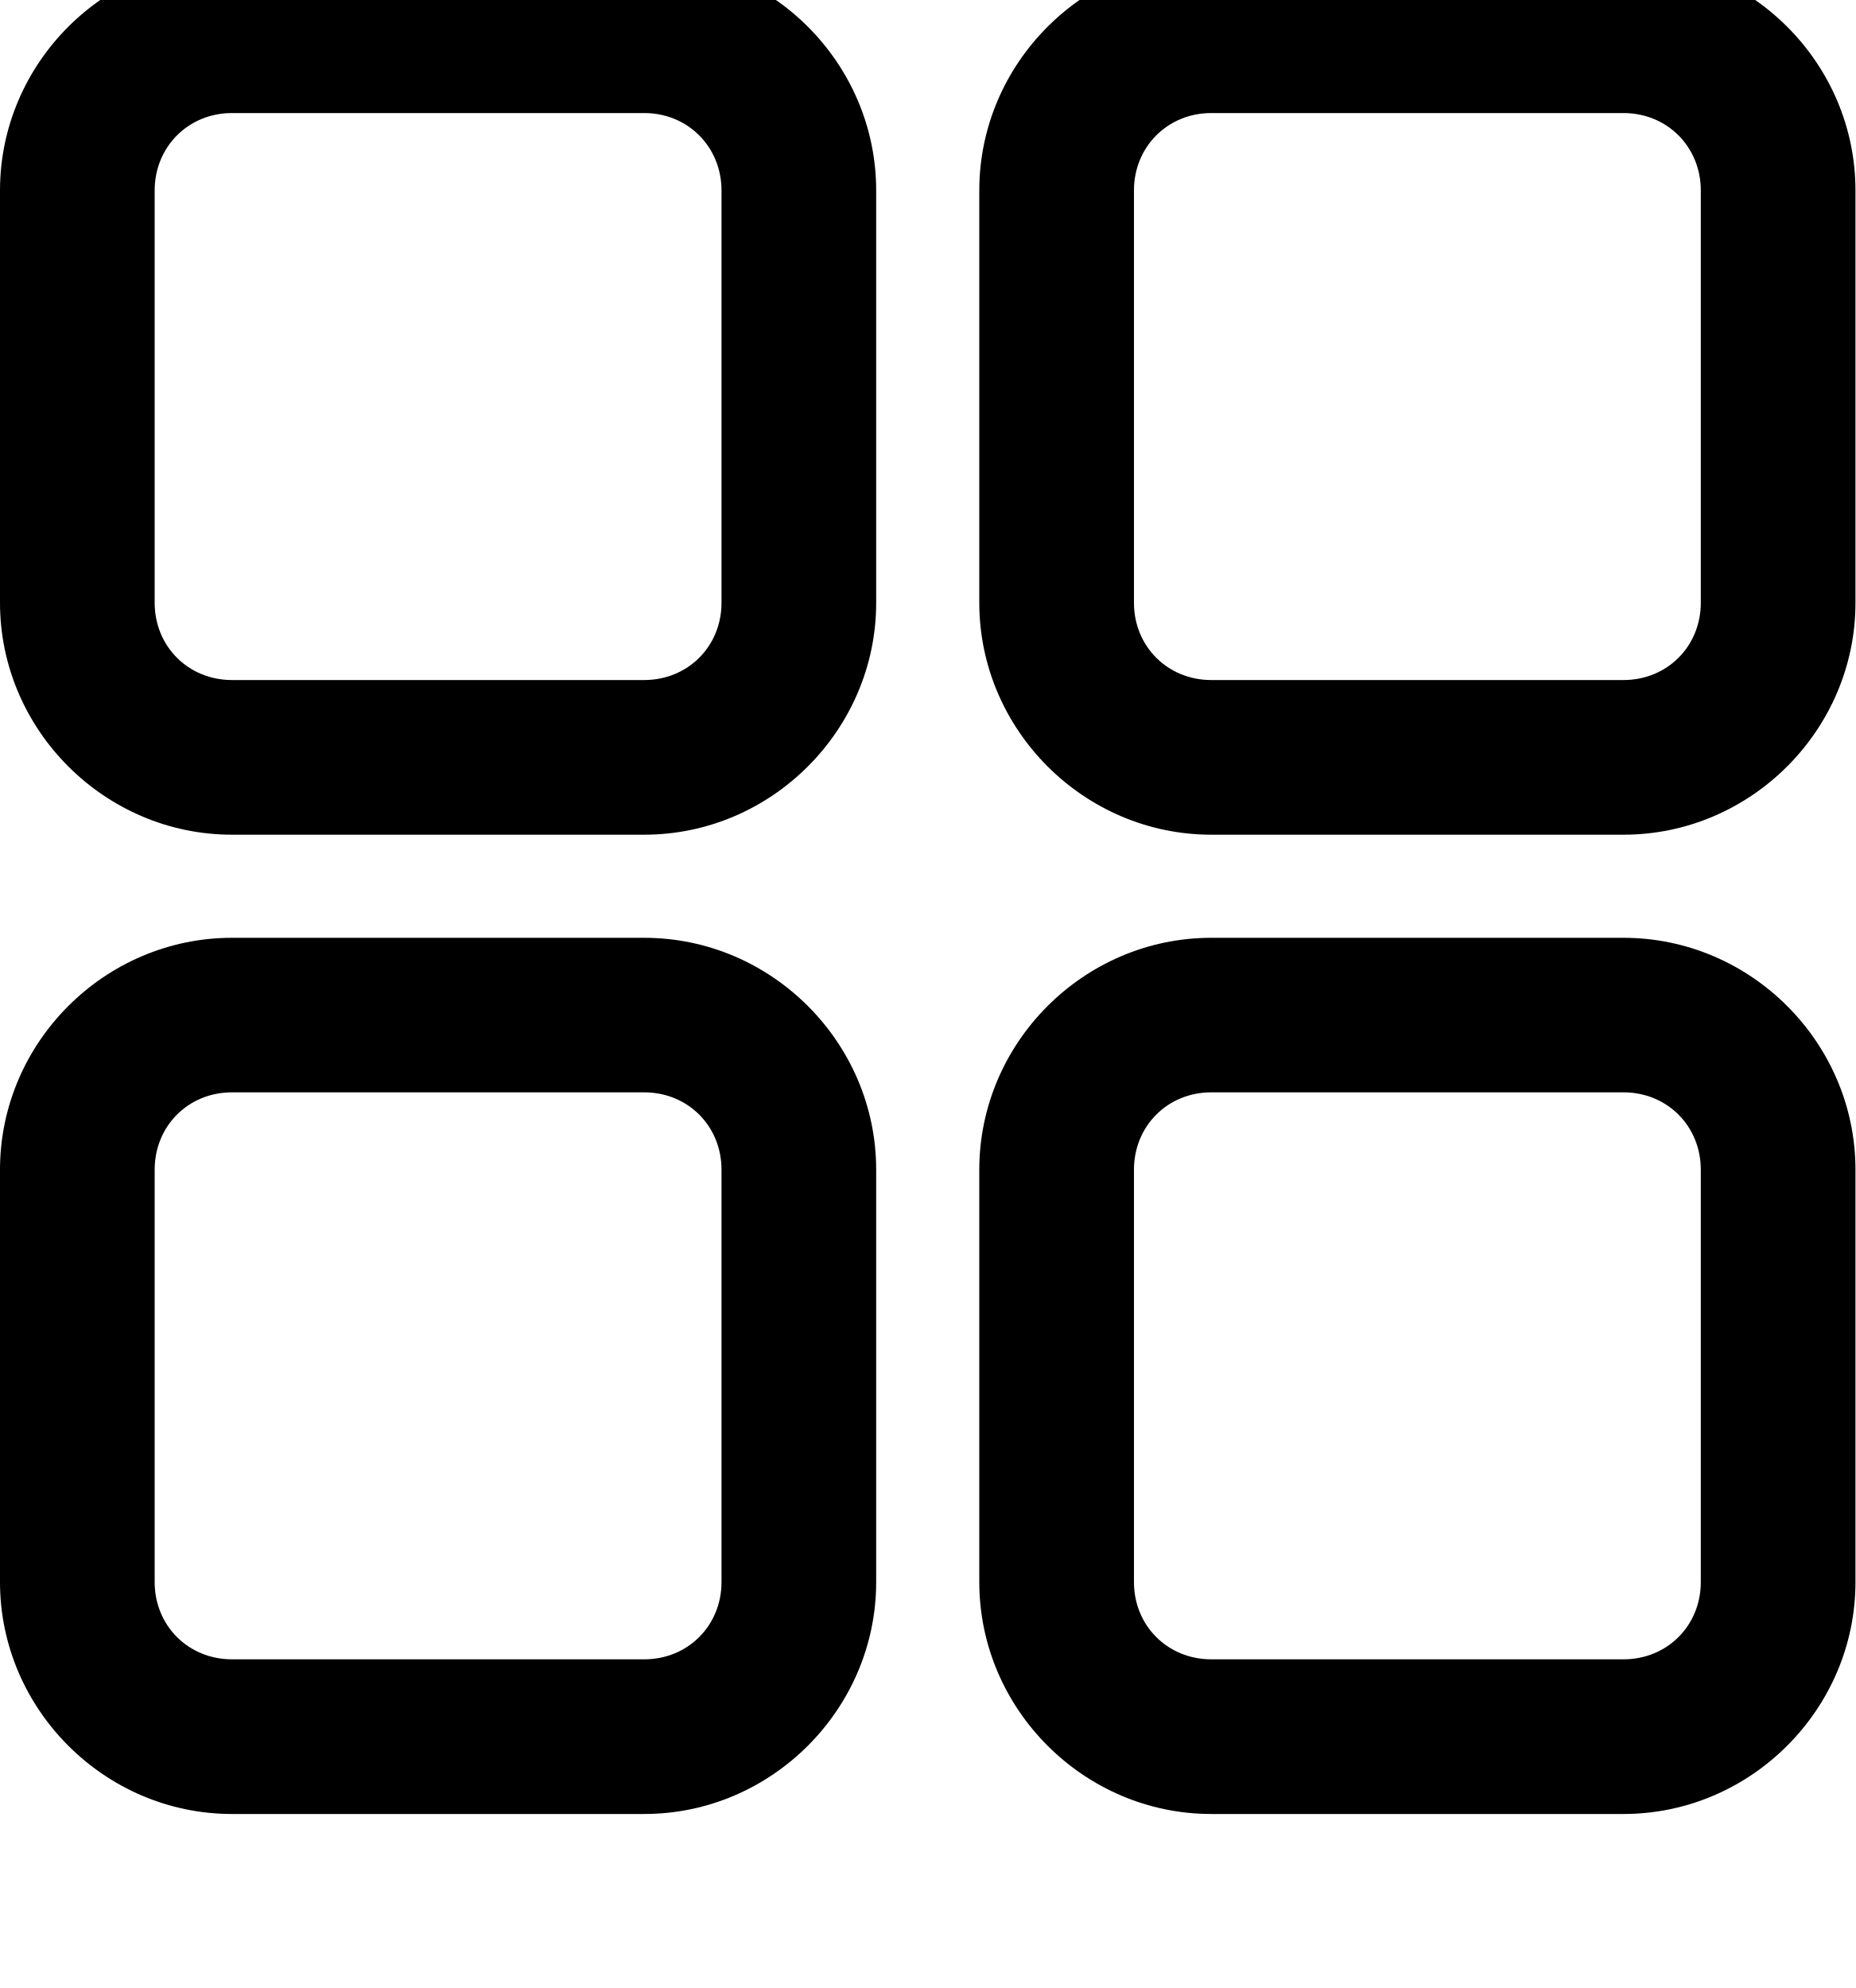
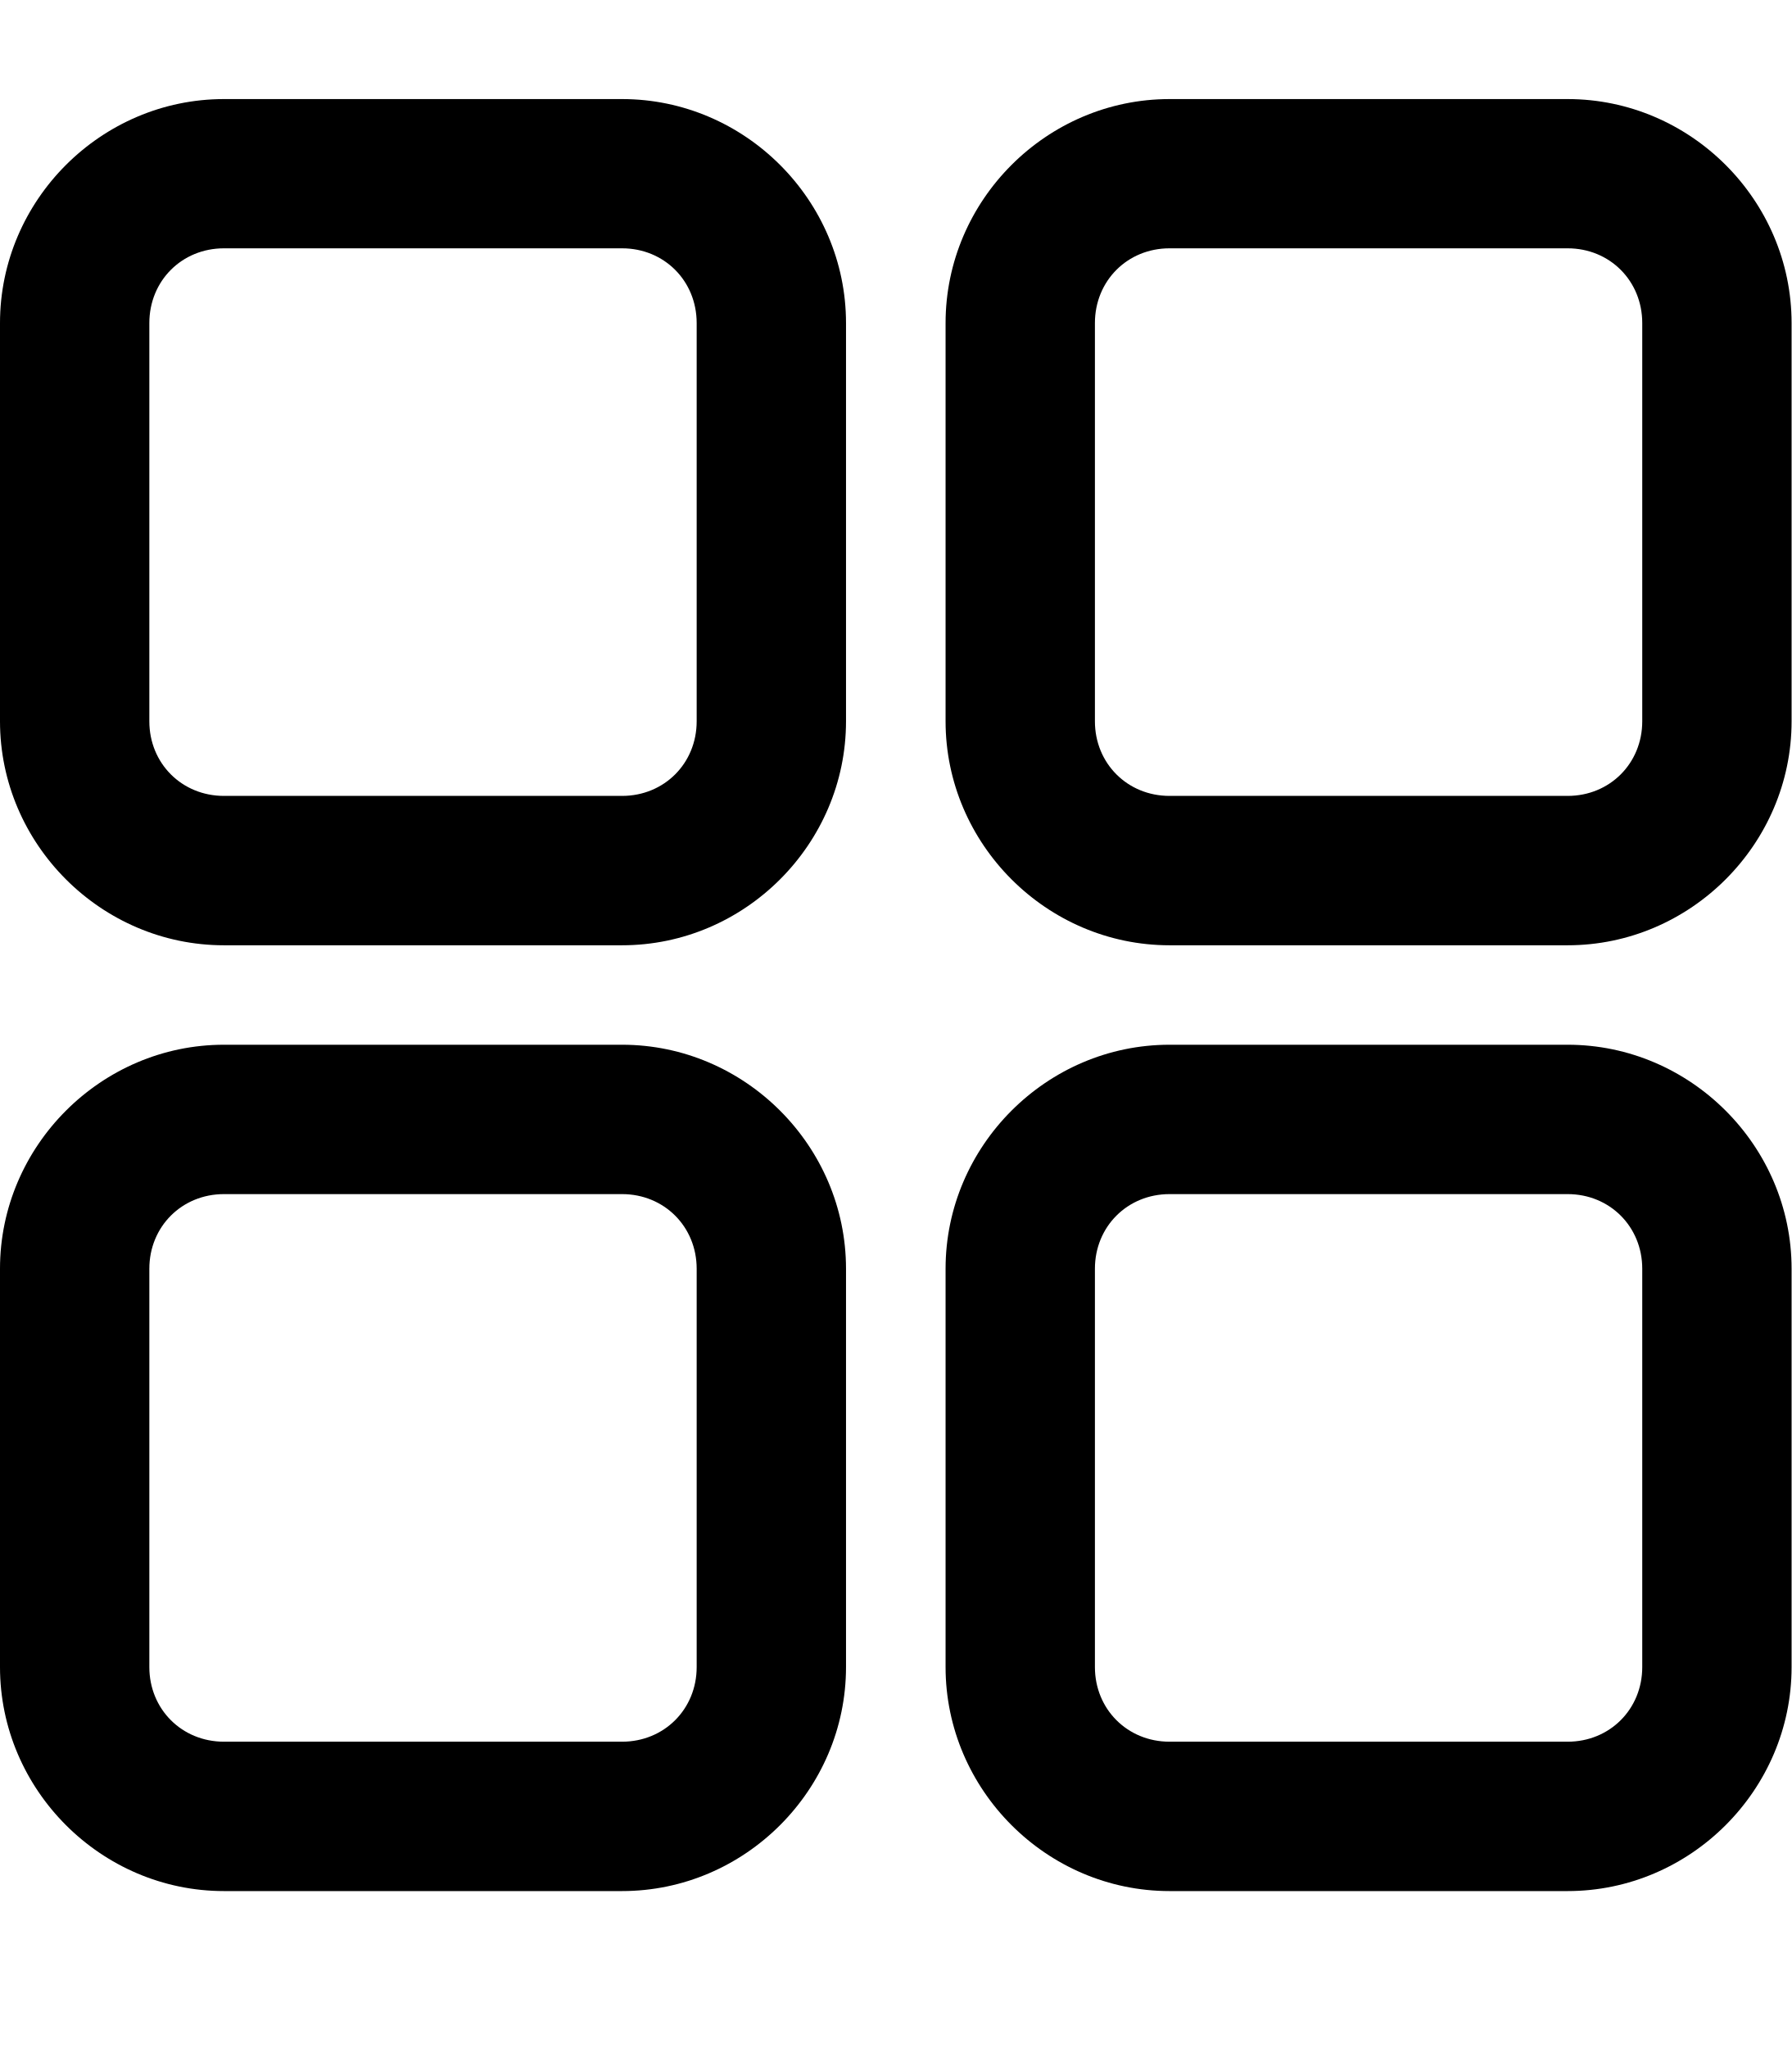
- <svg xmlns="http://www.w3.org/2000/svg" width="14" height="15" viewBox="0 0 14 15" fill="none">
-   <path d="M1.75 -0.313C0.79 -0.313 0 0.477 0 1.437V4.548C0 5.507 0.79 6.298 1.75 6.298H4.861C5.821 6.298 6.611 5.507 6.611 4.548V1.437C6.611 0.477 5.821 -0.313 4.861 -0.313H1.75ZM9.139 -0.313C8.179 -0.313 7.389 0.477 7.389 1.437V4.548C7.389 5.507 8.179 6.298 9.139 6.298H12.25C13.21 6.298 14 5.507 14 4.548V1.437C14 0.477 13.21 -0.313 12.25 -0.313H9.139ZM1.75 0.853H4.861C5.19 0.853 5.444 1.108 5.444 1.437V4.548C5.444 4.877 5.19 5.131 4.861 5.131H1.75C1.421 5.131 1.167 4.877 1.167 4.548V1.437C1.167 1.108 1.421 0.853 1.75 0.853ZM9.139 0.853H12.25C12.579 0.853 12.833 1.108 12.833 1.437V4.548C12.833 4.877 12.579 5.131 12.25 5.131H9.139C8.81 5.131 8.556 4.877 8.556 4.548V1.437C8.556 1.108 8.81 0.853 9.139 0.853ZM1.75 7.076C0.79 7.076 0 7.866 0 8.826V11.937C0 12.896 0.79 13.687 1.75 13.687H4.861C5.821 13.687 6.611 12.896 6.611 11.937V8.826C6.611 7.866 5.821 7.076 4.861 7.076H1.75ZM9.139 7.076C8.179 7.076 7.389 7.866 7.389 8.826V11.937C7.389 12.896 8.179 13.687 9.139 13.687H12.25C13.21 13.687 14 12.896 14 11.937V8.826C14 7.866 13.21 7.076 12.25 7.076H9.139ZM1.75 8.242H4.861C5.19 8.242 5.444 8.496 5.444 8.826V11.937C5.444 12.266 5.19 12.52 4.861 12.52H1.75C1.421 12.52 1.167 12.266 1.167 11.937V8.826C1.167 8.496 1.421 8.242 1.75 8.242ZM9.139 8.242H12.25C12.579 8.242 12.833 8.496 12.833 8.826V11.937C12.833 12.266 12.579 12.52 12.25 12.52H9.139C8.81 12.52 8.556 12.266 8.556 11.937V8.826C8.556 8.496 8.81 8.242 9.139 8.242Z" fill="black" />
+ <svg xmlns="http://www.w3.org/2000/svg" width="14" height="16" viewBox="0 0 14 16" fill="none">
+   <path d="M1.75 0.774C0.79 0.774 0 1.564 0 2.524V5.635C0 6.594 0.79 7.385 1.75 7.385H4.861C5.821 7.385 6.611 6.594 6.611 5.635V2.524C6.611 1.564 5.821 0.774 4.861 0.774H1.75ZM9.139 0.774C8.179 0.774 7.389 1.564 7.389 2.524V5.635C7.389 6.594 8.179 7.385 9.139 7.385H12.25C13.21 7.385 14 6.594 14 5.635V2.524C14 1.564 13.21 0.774 12.25 0.774H9.139ZM1.75 1.94H4.861C5.19 1.94 5.444 2.194 5.444 2.524V5.635C5.444 5.964 5.19 6.218 4.861 6.218H1.75C1.421 6.218 1.167 5.964 1.167 5.635V2.524C1.167 2.194 1.421 1.94 1.75 1.94ZM9.139 1.94H12.25C12.579 1.94 12.833 2.194 12.833 2.524V5.635C12.833 5.964 12.579 6.218 12.25 6.218H9.139C8.81 6.218 8.556 5.964 8.556 5.635V2.524C8.556 2.194 8.81 1.94 9.139 1.94ZM1.75 8.162C0.79 8.162 0 8.953 0 9.912V13.024C0 13.983 0.79 14.774 1.75 14.774H4.861C5.821 14.774 6.611 13.983 6.611 13.024V9.912C6.611 8.953 5.821 8.162 4.861 8.162H1.75ZM9.139 8.162C8.179 8.162 7.389 8.953 7.389 9.912V13.024C7.389 13.983 8.179 14.774 9.139 14.774H12.25C13.21 14.774 14 13.983 14 13.024V9.912C14 8.953 13.21 8.162 12.25 8.162H9.139ZM1.75 9.329H4.861C5.19 9.329 5.444 9.583 5.444 9.912V13.024C5.444 13.353 5.19 13.607 4.861 13.607H1.75C1.421 13.607 1.167 13.353 1.167 13.024V9.912C1.167 9.583 1.421 9.329 1.75 9.329ZM9.139 9.329H12.25C12.579 9.329 12.833 9.583 12.833 9.912V13.024C12.833 13.353 12.579 13.607 12.25 13.607H9.139C8.81 13.607 8.556 13.353 8.556 13.024V9.912C8.556 9.583 8.81 9.329 9.139 9.329Z" fill="black" />
</svg>
